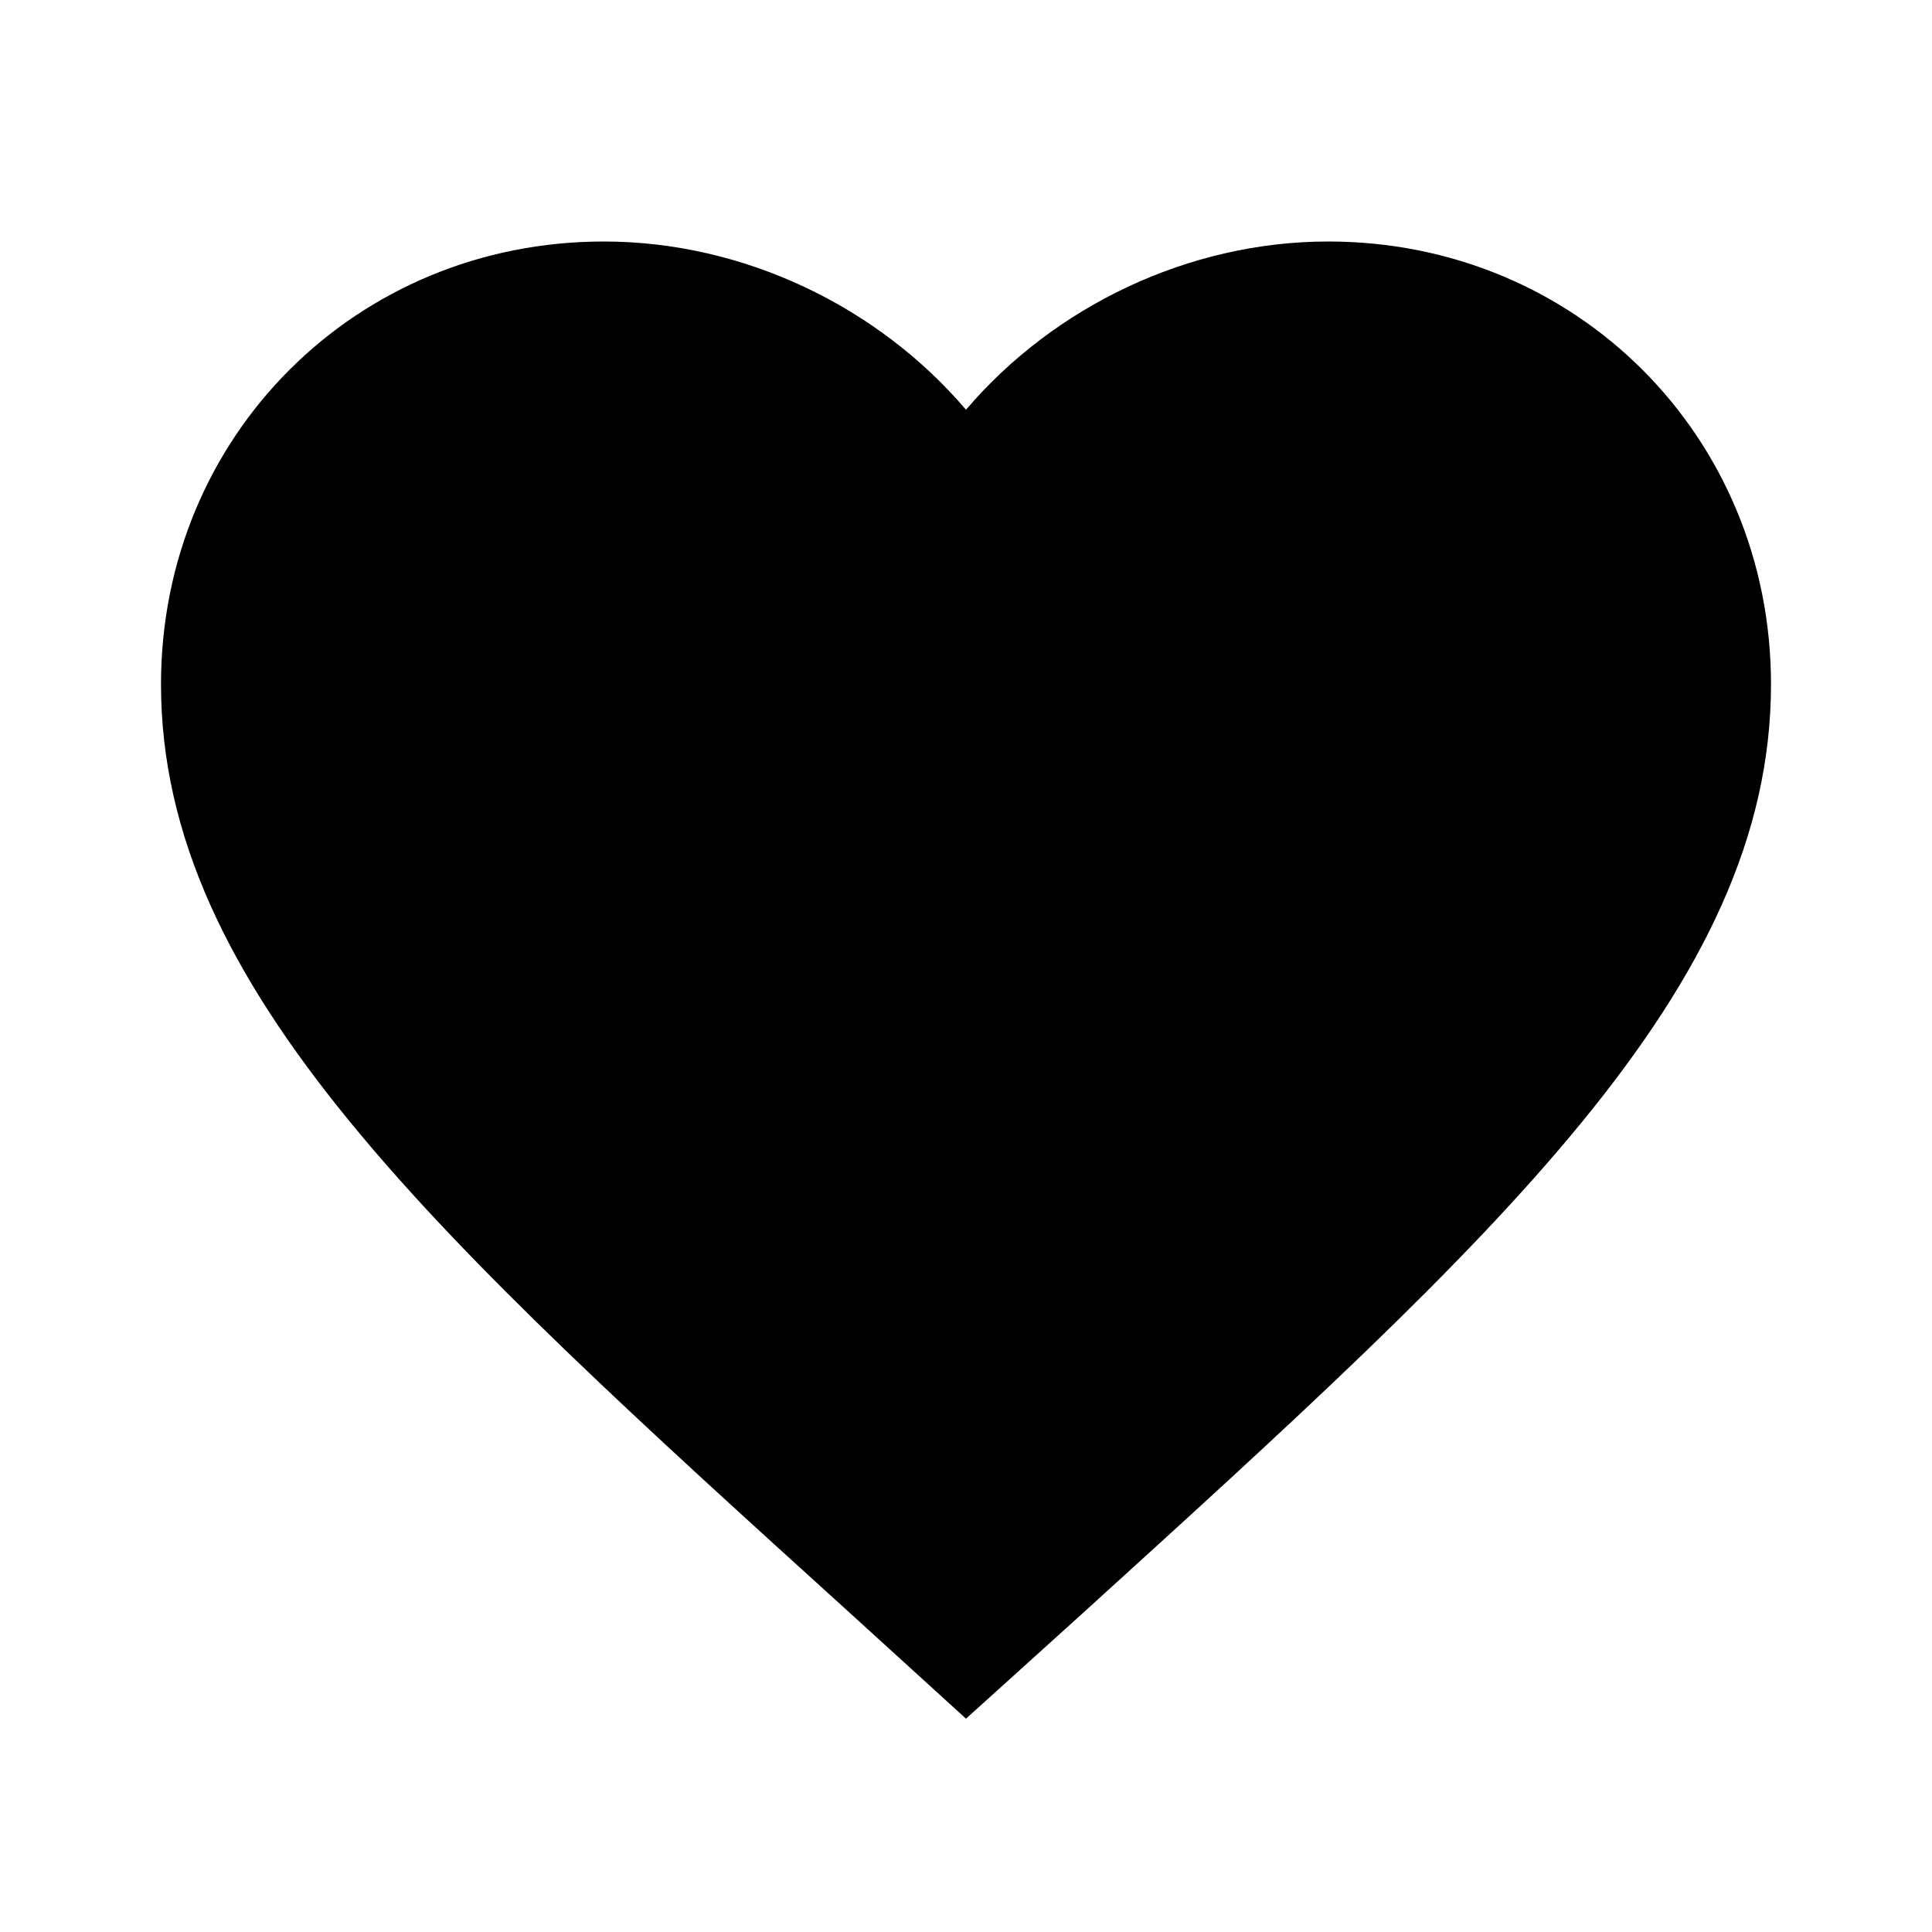
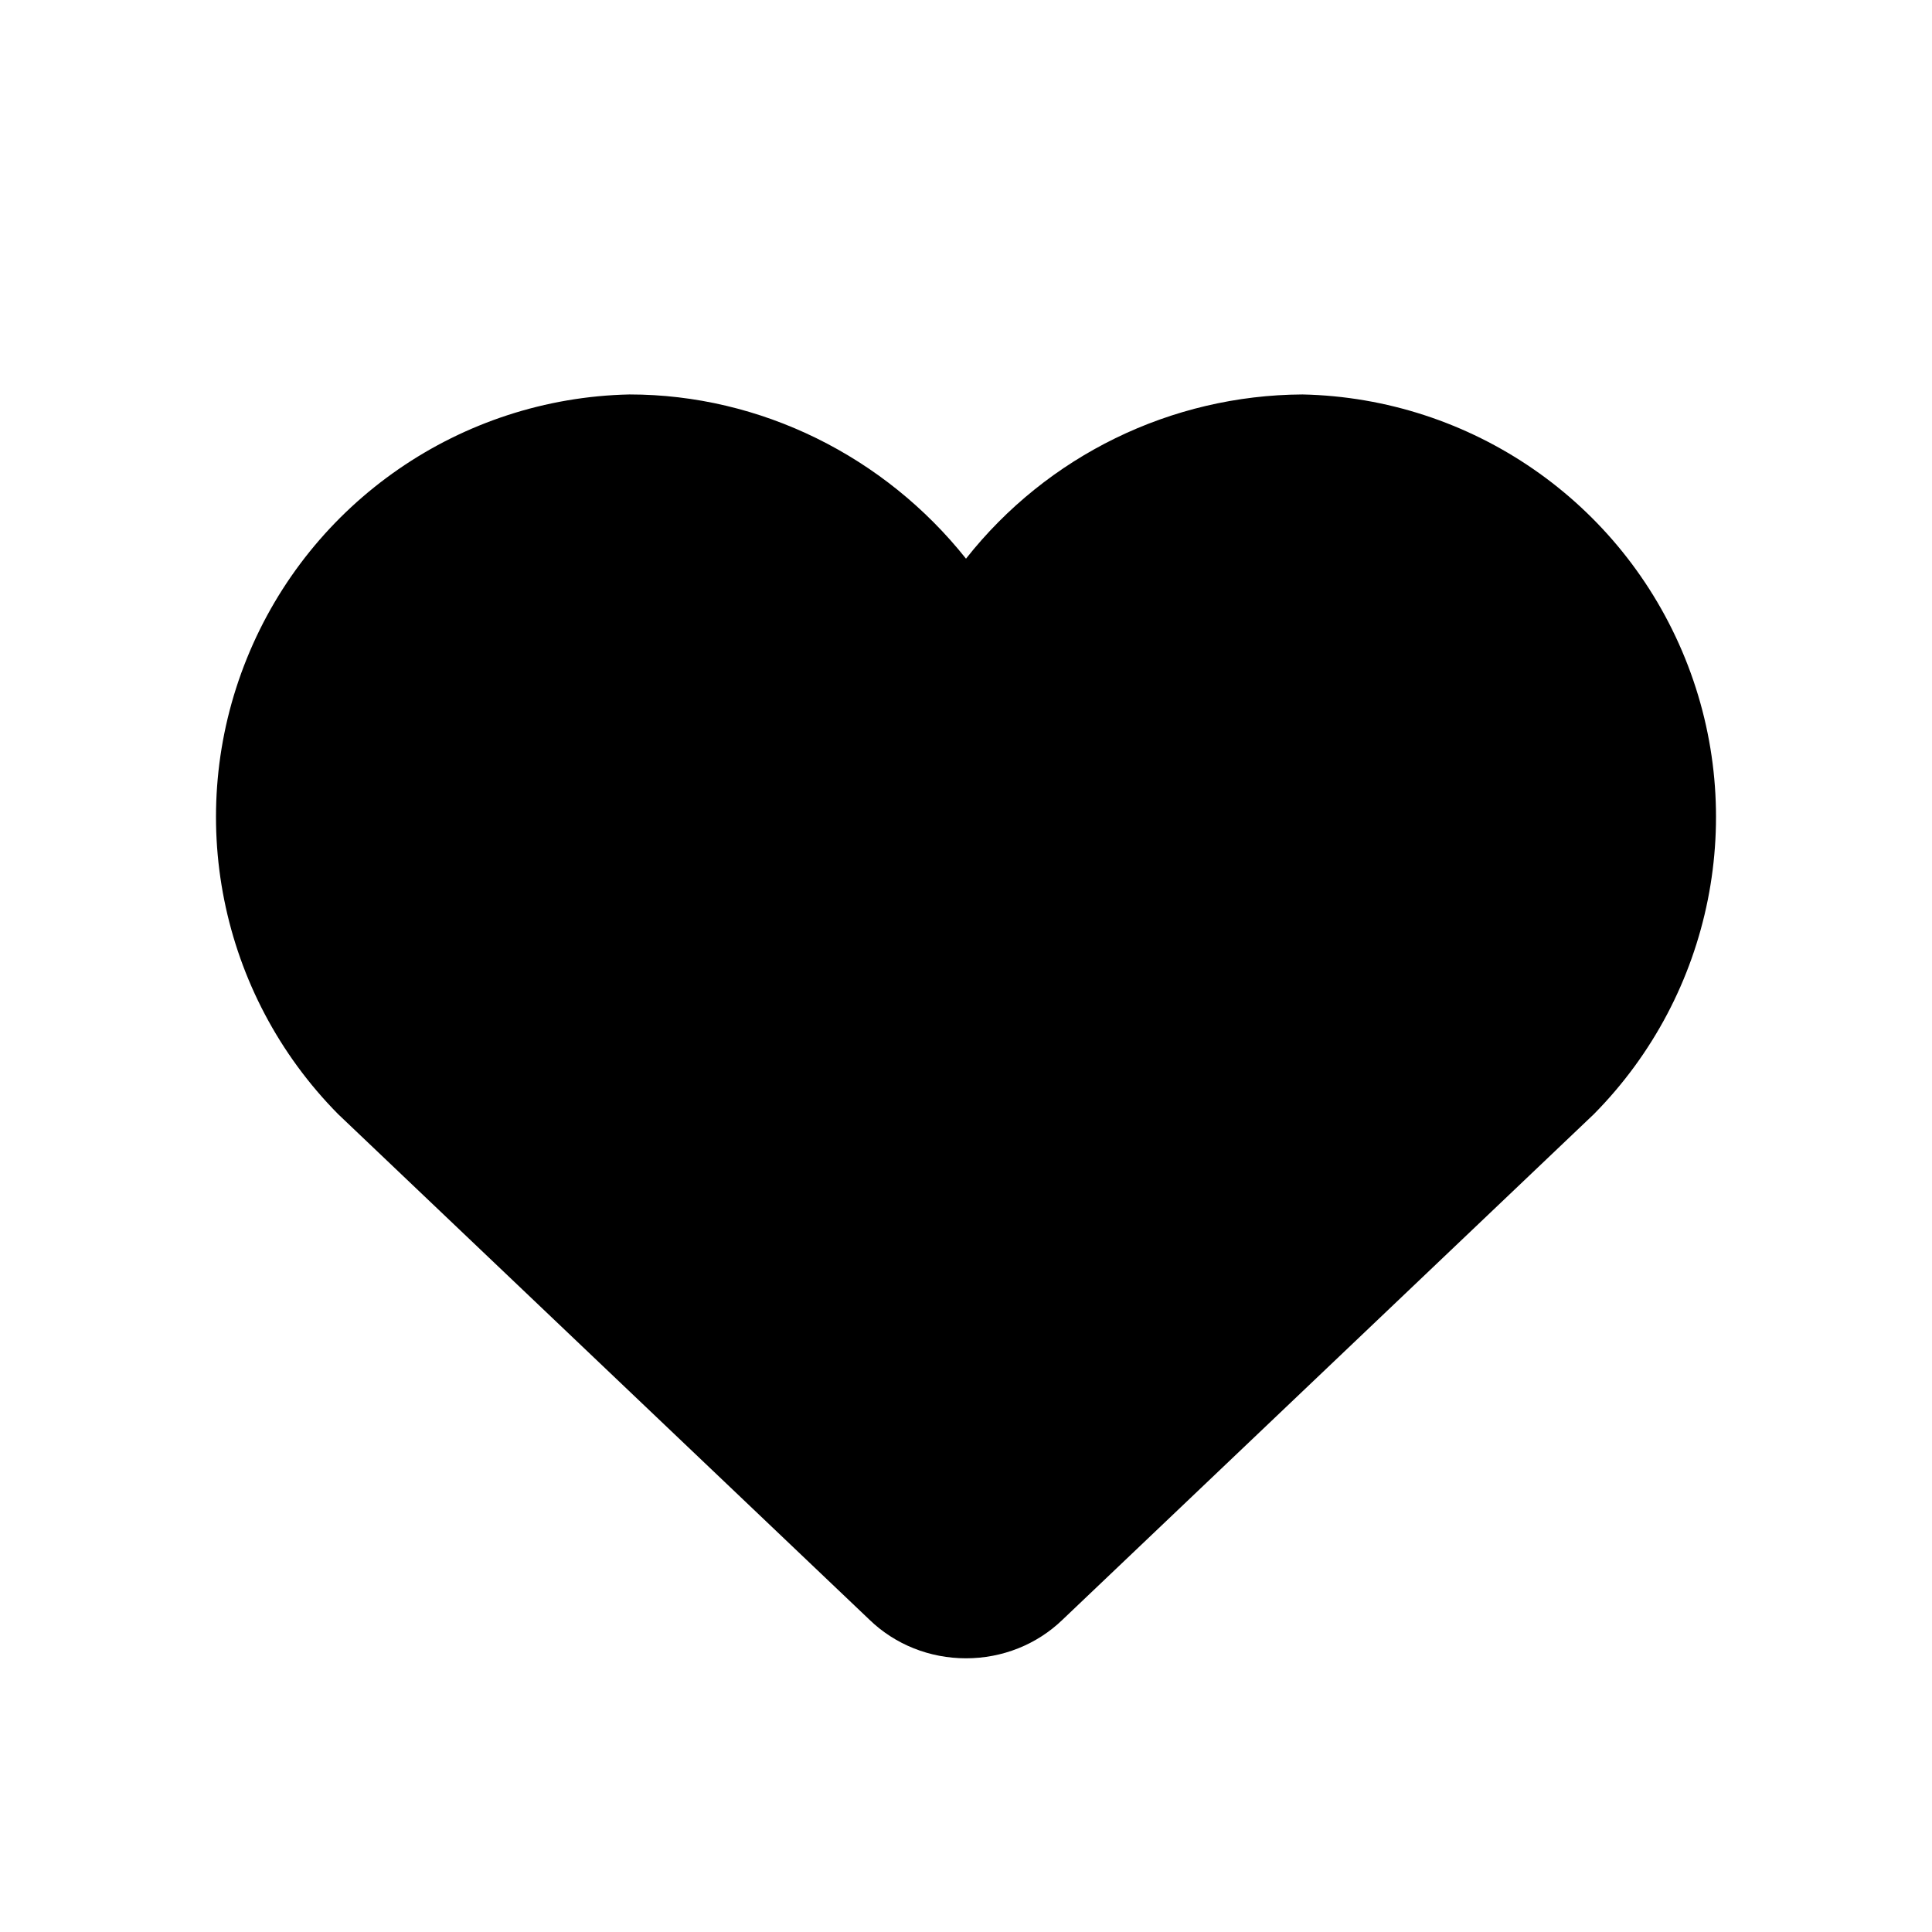
- <svg xmlns="http://www.w3.org/2000/svg" viewBox="0 0 24 24">
-   <path d="M12,21.35l-1.45,-1.32C5.4,15.36 2,12.28 2,8.5 2,5.42 4.42,3 7.5,3c1.74,0 3.41,0.81 4.5,2.09C13.09,3.81 14.76,3 16.5,3 19.58,3 22,5.42 22,8.5c0,3.78 -3.4,6.86 -8.55,11.54L12,21.35z" />
+ <svg xmlns="http://www.w3.org/2000/svg" viewBox="0 0 24 24" fill="currentColor">
+   <path d="M12 20.6c-.45 0-.88-.17-1.2-.48l-6.6-6.28A5.25 5.25 0 0 1 7.82 4.9c1.63 0 3.17.77 4.18 2.04A5.36 5.36 0 0 1 16.18 4.9a5.25 5.25 0 0 1 3.62 8.94l-6.6 6.28c-.32.31-.75.48-1.2.48Z" />
</svg>
